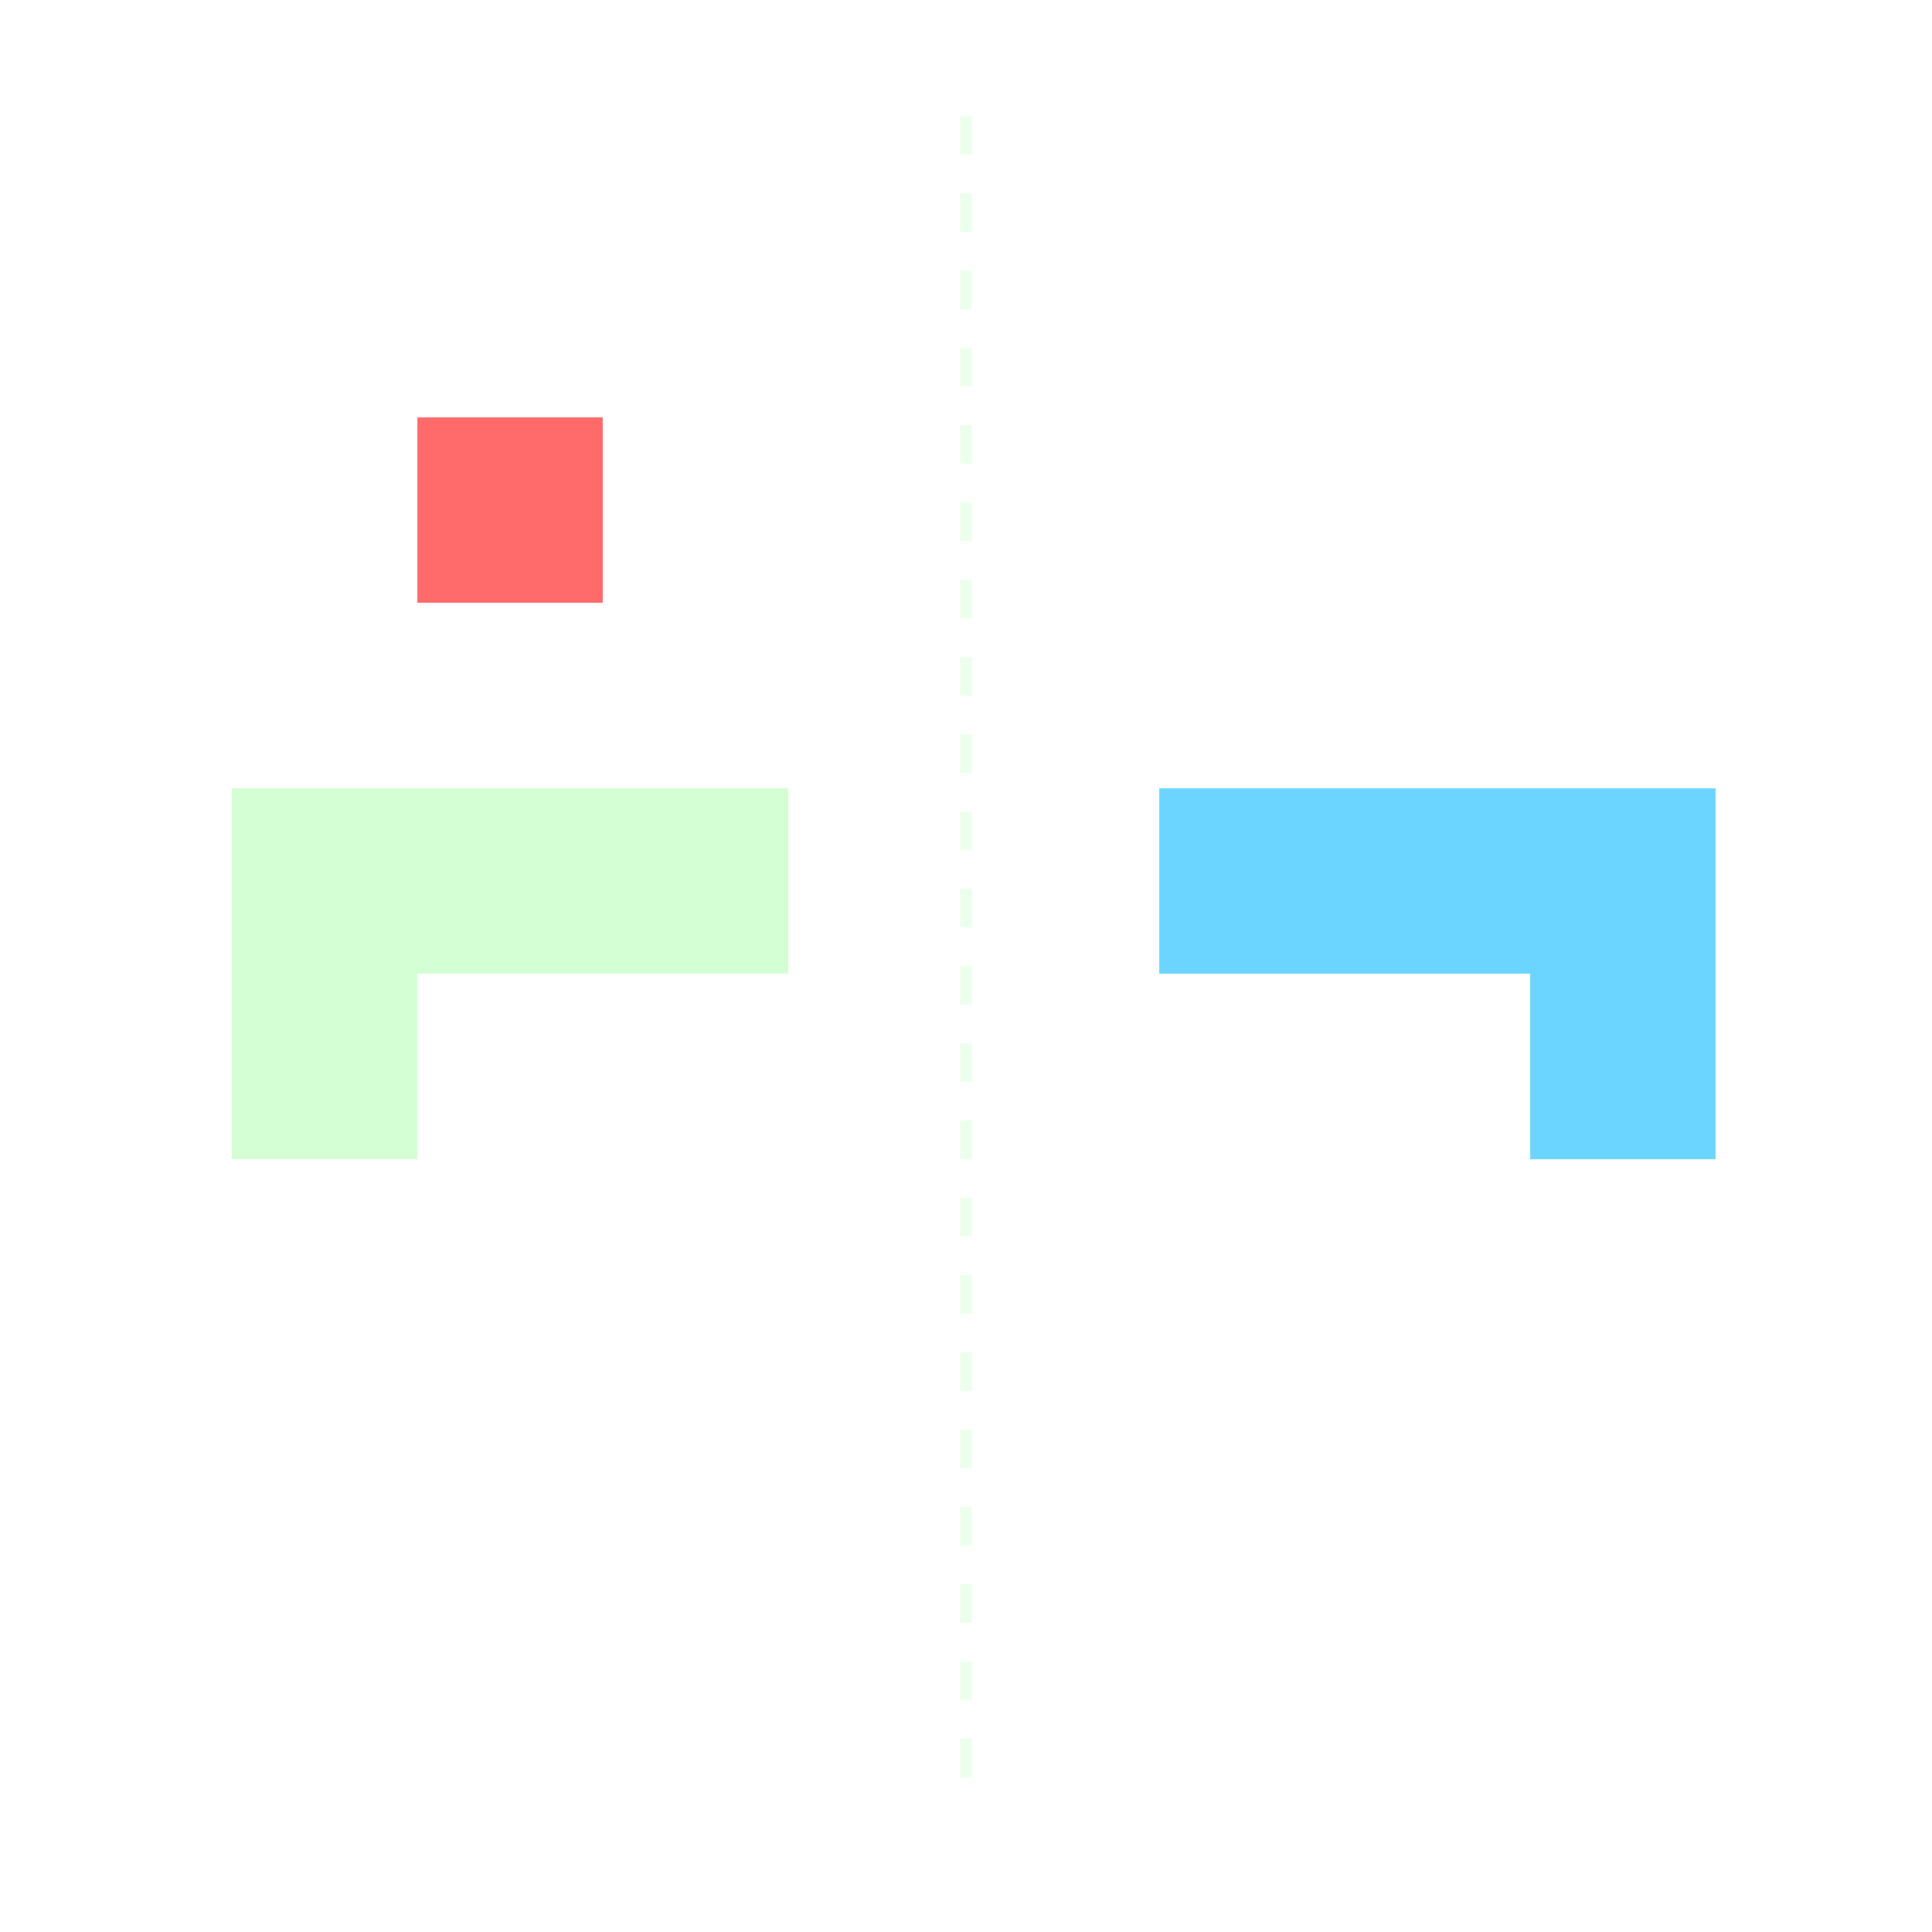
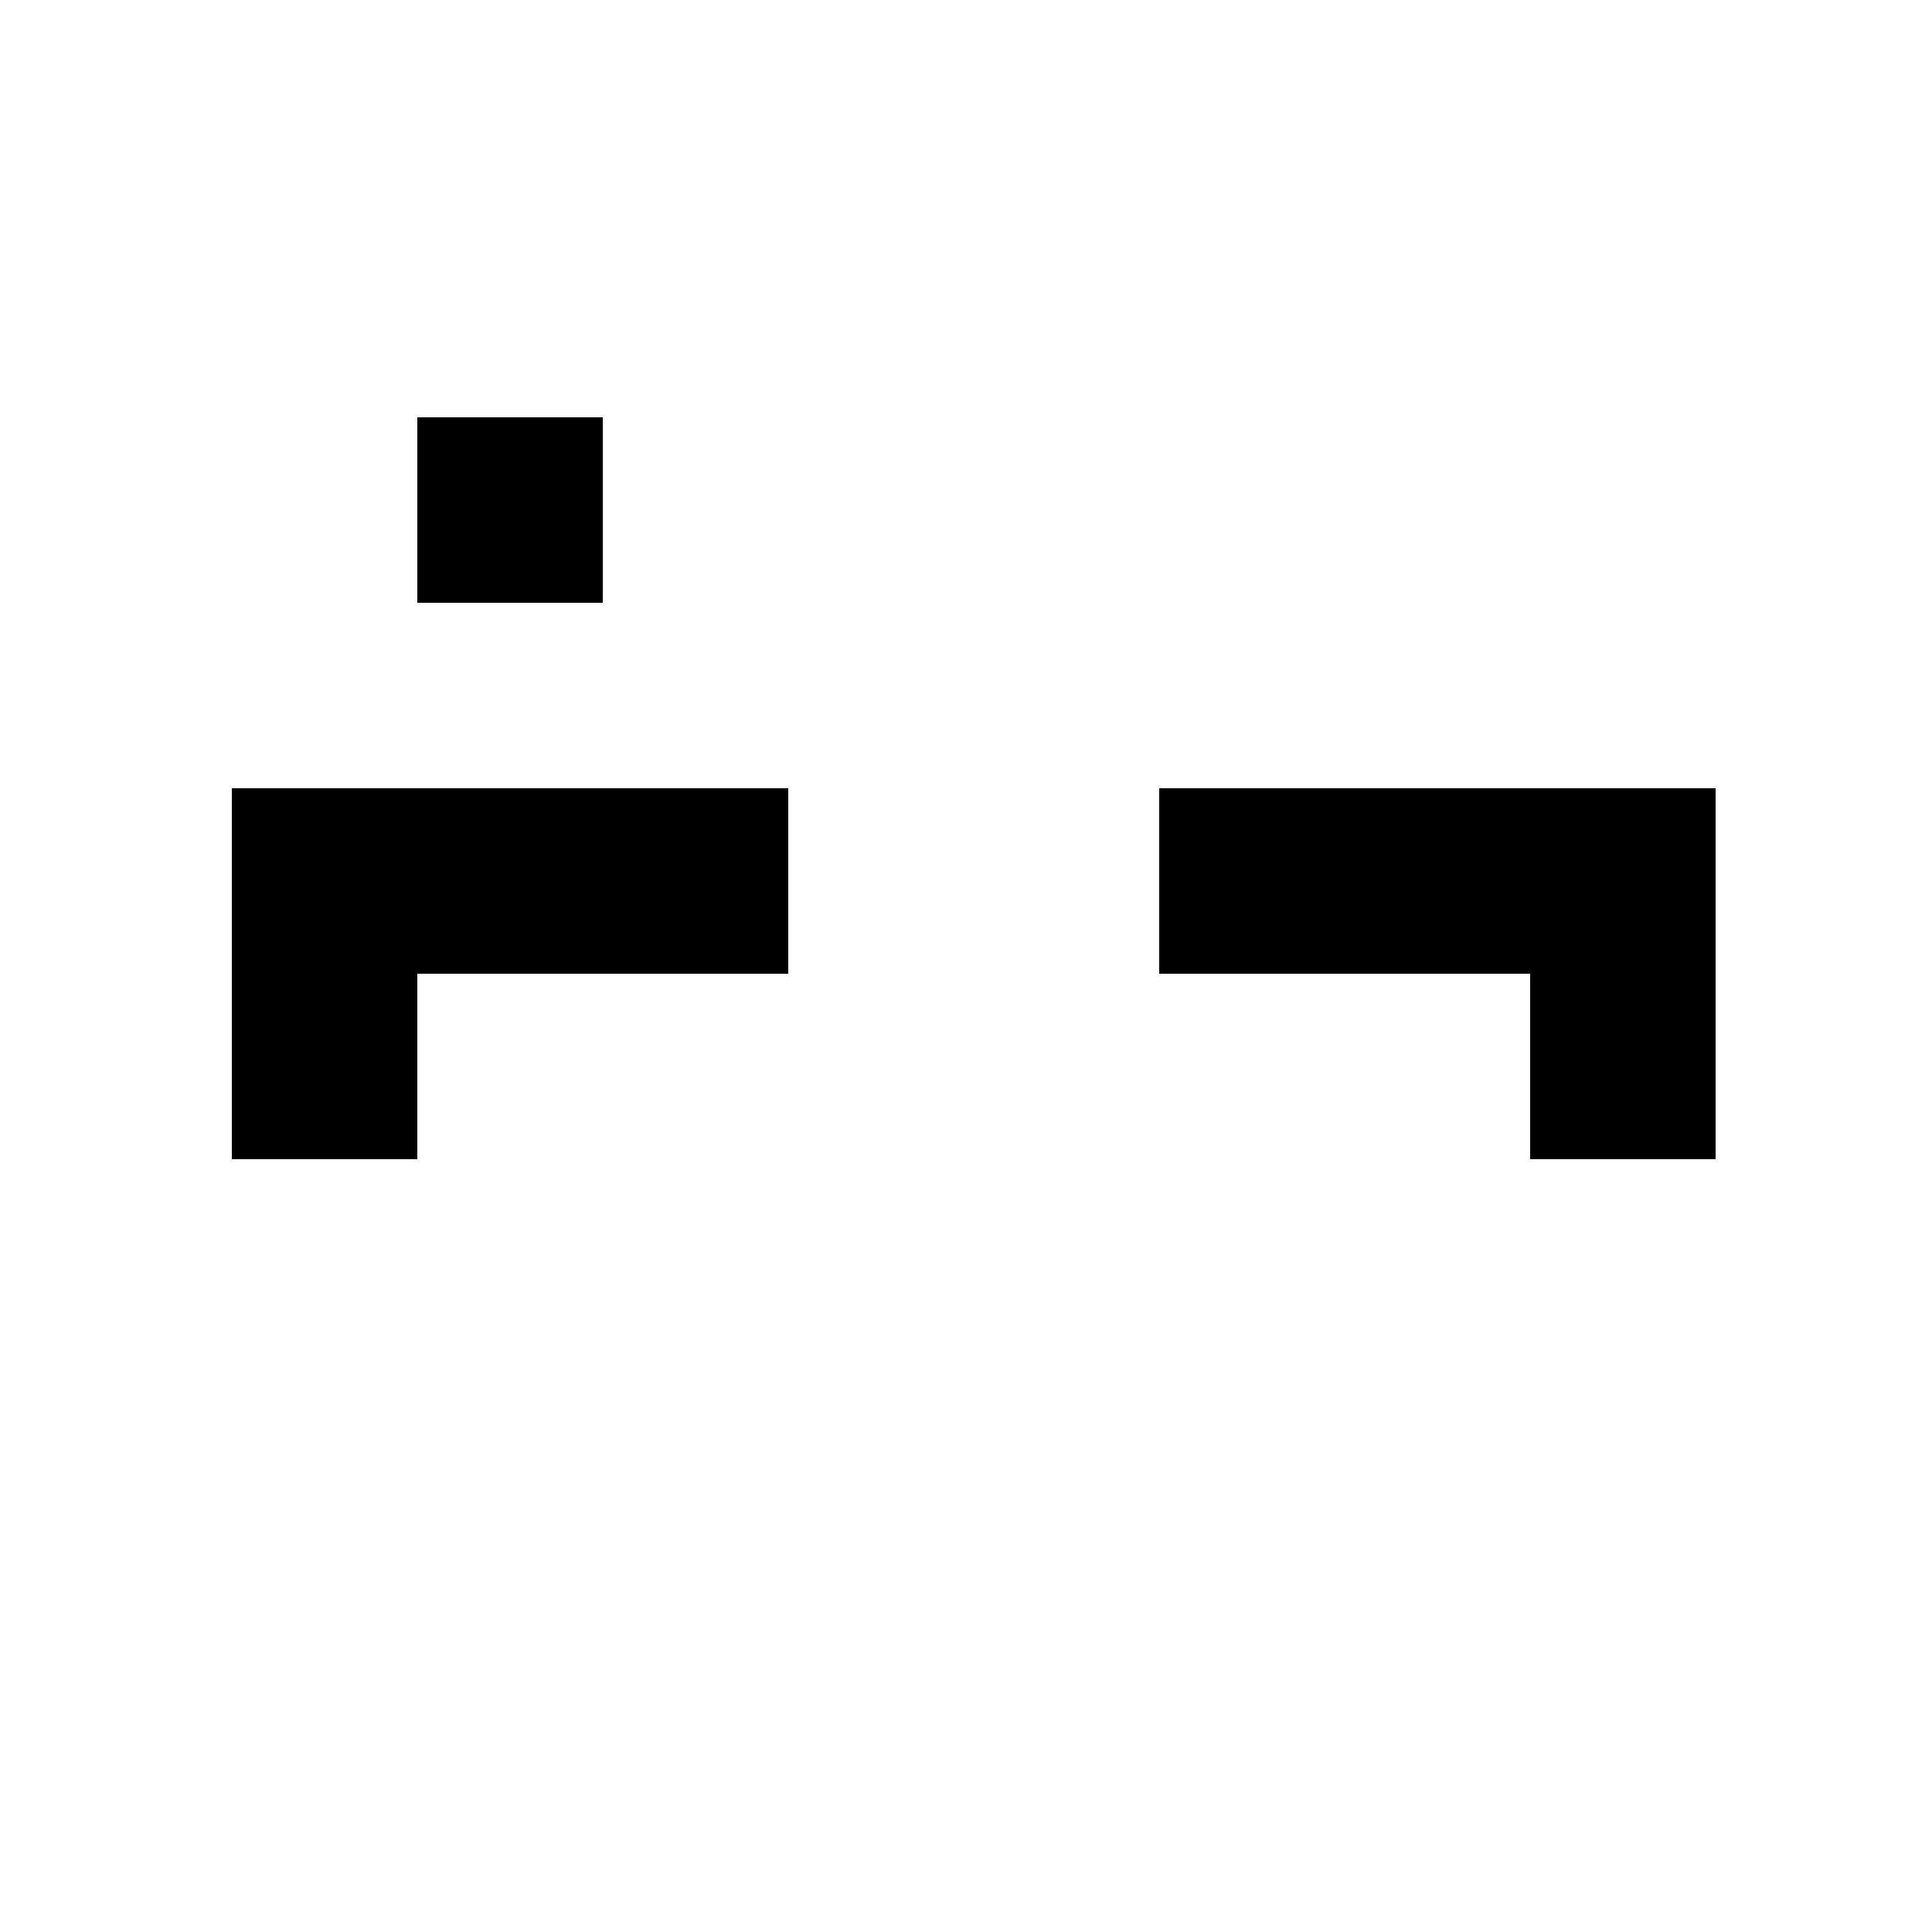
<svg xmlns="http://www.w3.org/2000/svg" viewBox="0 0 100 100" preserveAspectRatio="xMidYMid meet" width="100%" height="100%">
-   <g fill="#d4ffd4">
+   <g class="fg">
    <rect x="31.2" y="40.8" width="9.6" height="9.6" />
    <rect x="21.6" y="40.8" width="9.6" height="9.6" />
    <rect x="12.0" y="40.8" width="9.6" height="9.6" />
    <rect x="12.0" y="50.4" width="9.6" height="9.6" />
  </g>
-   <g fill="#6bd4ff">
+   <g class="snake-alt">
    <rect x="60.0" y="40.8" width="9.6" height="9.6" />
    <rect x="69.6" y="40.8" width="9.6" height="9.6" />
    <rect x="79.2" y="40.8" width="9.6" height="9.6" />
    <rect x="79.2" y="50.4" width="9.6" height="9.6" />
  </g>
-   <line x1="50" y1="6" x2="50" y2="94" stroke="#d4ffd4" stroke-width="0.6" stroke-dasharray="2 2" opacity="0.45" />
-   <rect x="21.6" y="21.6" width="9.6" height="9.6" fill="#ff6b6b" />
+   <line class="fg" x1="50" y1="6" x2="50" y2="94" stroke-width="0.6" stroke-dasharray="2 2" opacity="0.45" />
+   <rect class="food" x="21.6" y="21.6" width="9.6" height="9.6" />
</svg>
